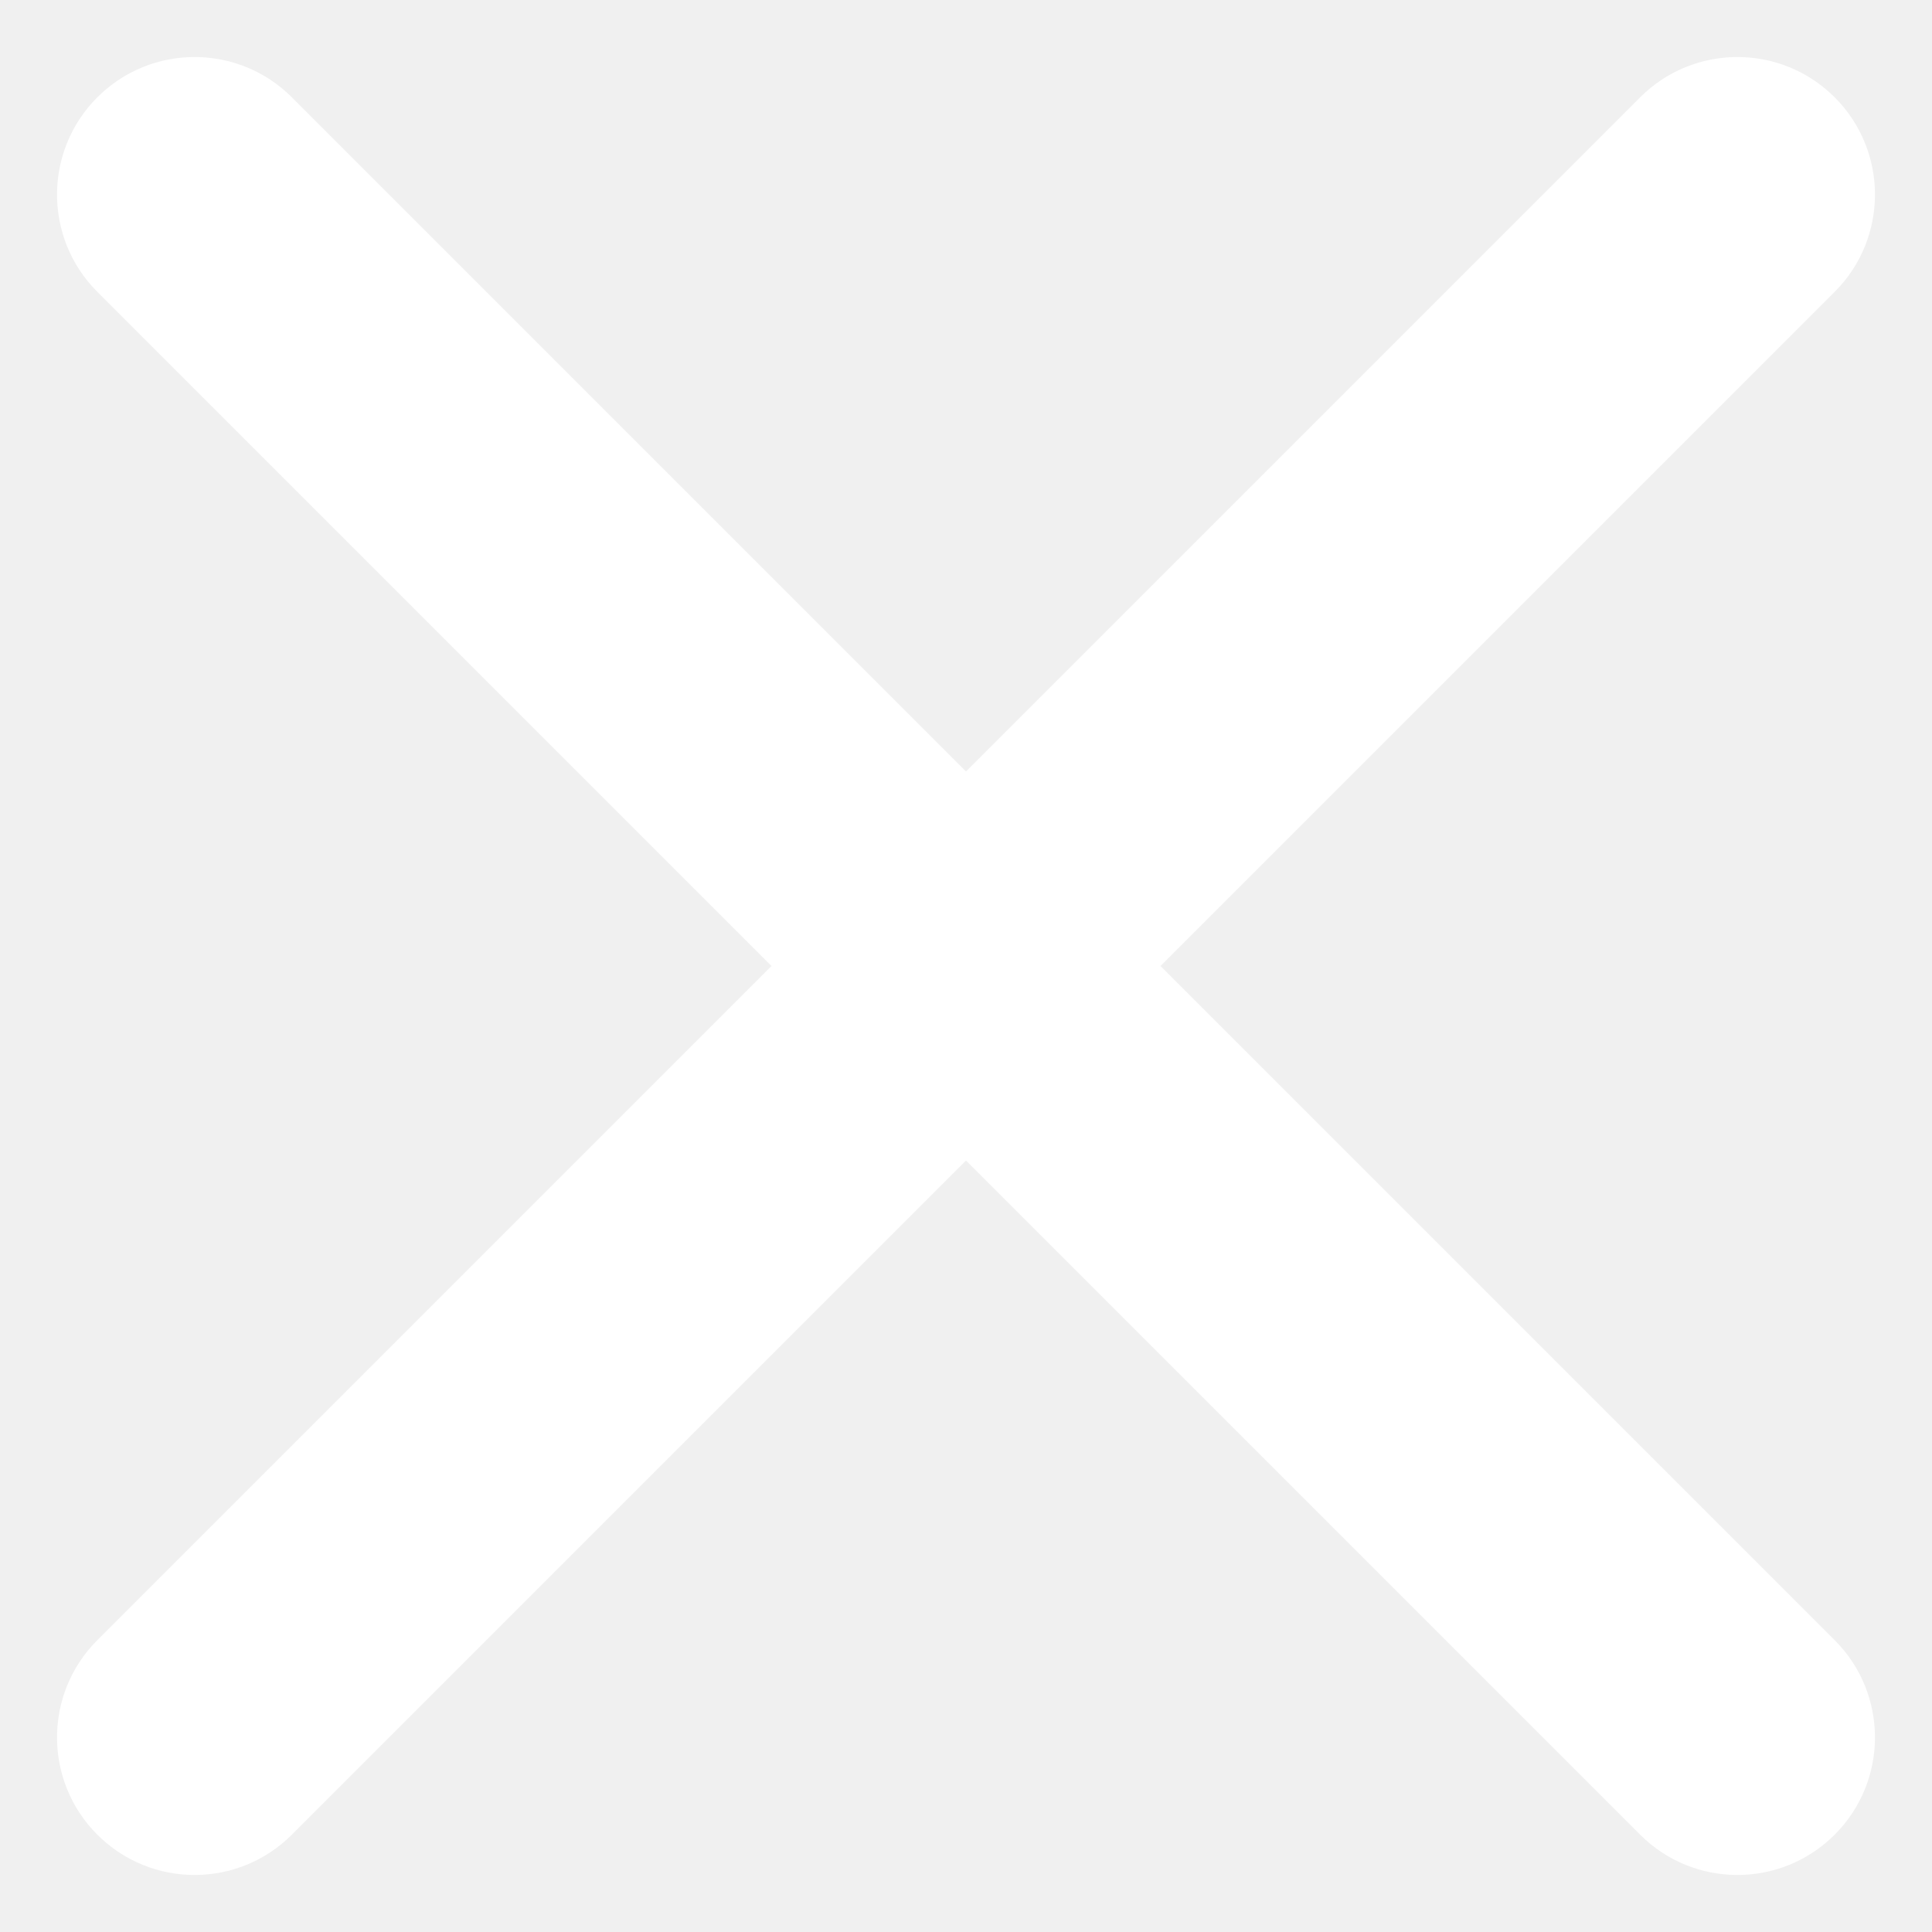
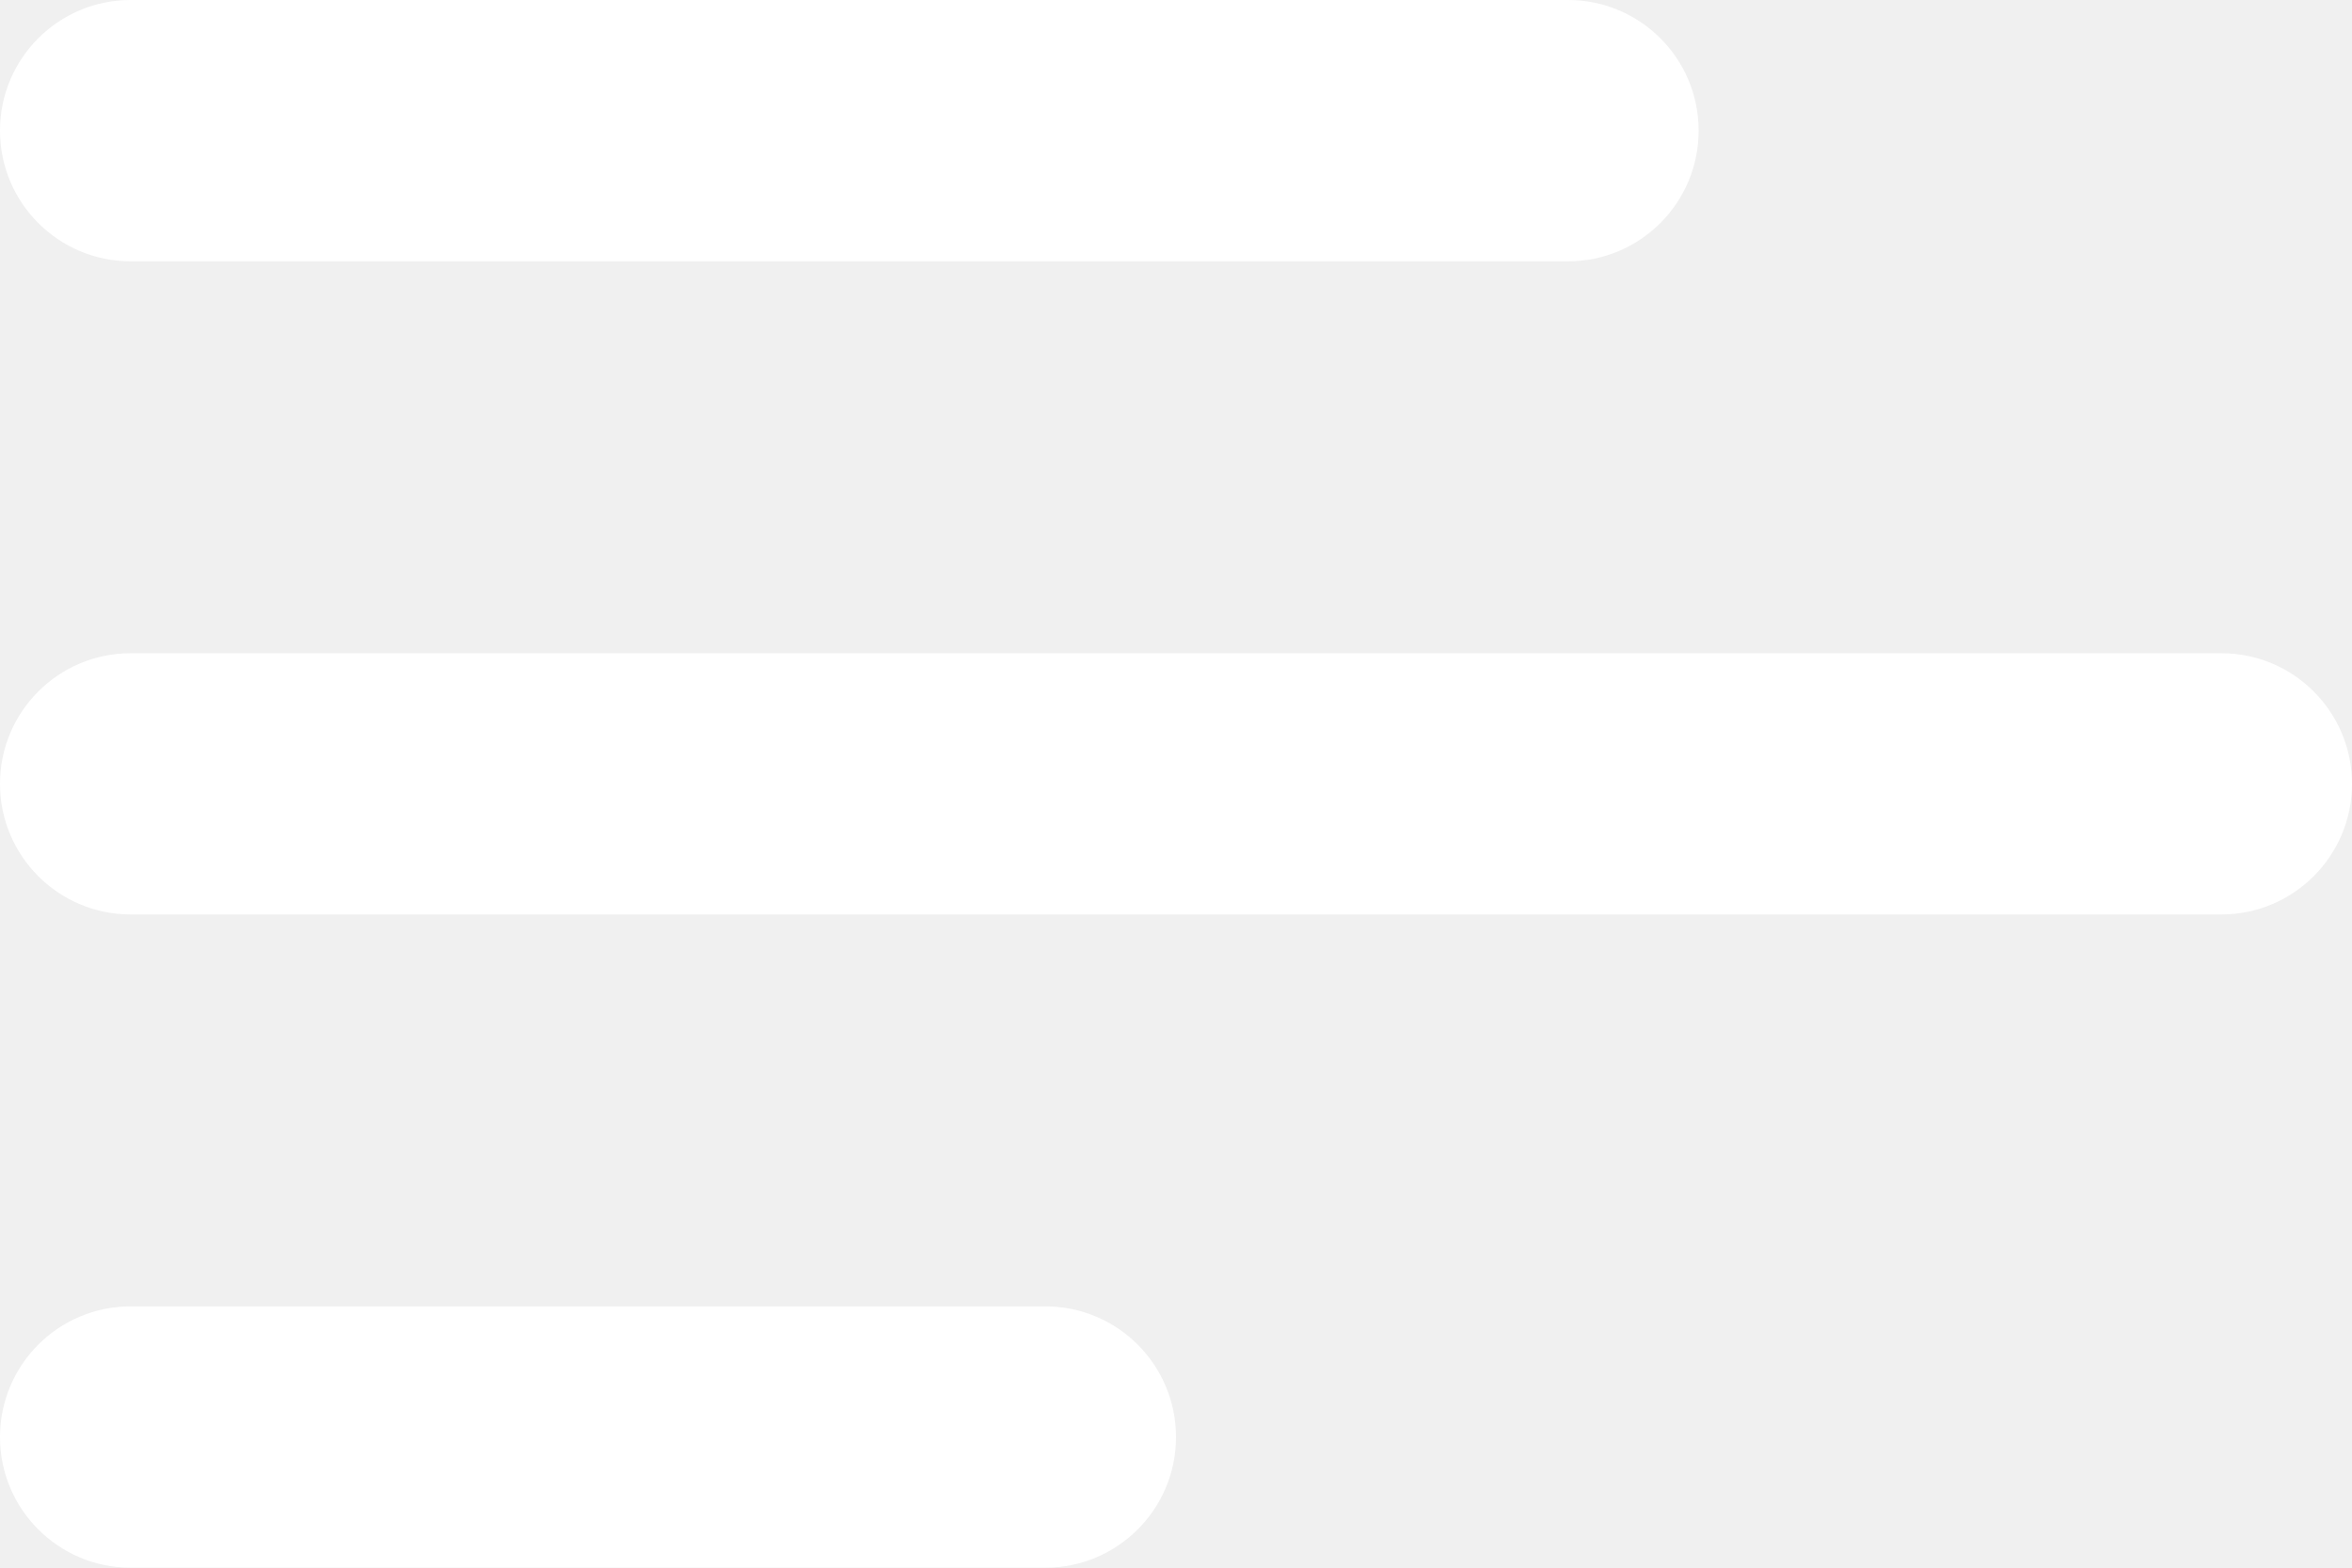
- <svg xmlns="http://www.w3.org/2000/svg" width="16" height="16" viewBox="0 0 16 16" fill="none">
-   <path d="M15.194 2.417C15.639 1.972 15.639 1.251 15.194 0.806C14.749 0.361 14.028 0.361 13.583 0.806L8 6.389L2.417 0.806C1.972 0.361 1.251 0.361 0.806 0.806C0.361 1.251 0.361 1.972 0.806 2.417L6.389 8L0.806 13.583C0.361 14.028 0.361 14.749 0.806 15.194C1.251 15.639 1.972 15.639 2.417 15.194L8 9.611L13.583 15.194C14.028 15.639 14.749 15.639 15.194 15.194C15.639 14.749 15.639 14.028 15.194 13.583L9.611 8L15.194 2.417Z" fill="white" />
+ <svg xmlns="http://www.w3.org/2000/svg" width="24" height="16" viewBox="0 0 24 16" fill="none">
+   <path d="M0 14.667C0 15.403 0.597 16 1.333 16H10.667C11.403 16 12 15.403 12 14.667C12 13.93 11.403 13.333 10.667 13.333H1.333C0.597 13.333 0 13.93 0 14.667ZM0 8C0 8.736 0.597 9.333 1.333 9.333H22.667C23.403 9.333 24 8.736 24 8C24 7.264 23.403 6.667 22.667 6.667H1.333C0.597 6.667 0 7.264 0 8ZM1.333 0C0.597 0 0 0.597 0 1.333C0 2.07 0.597 2.667 1.333 2.667H16C16.736 2.667 17.333 2.07 17.333 1.333C17.333 0.597 16.736 0 16 0H1.333Z" fill="white" />
</svg>
